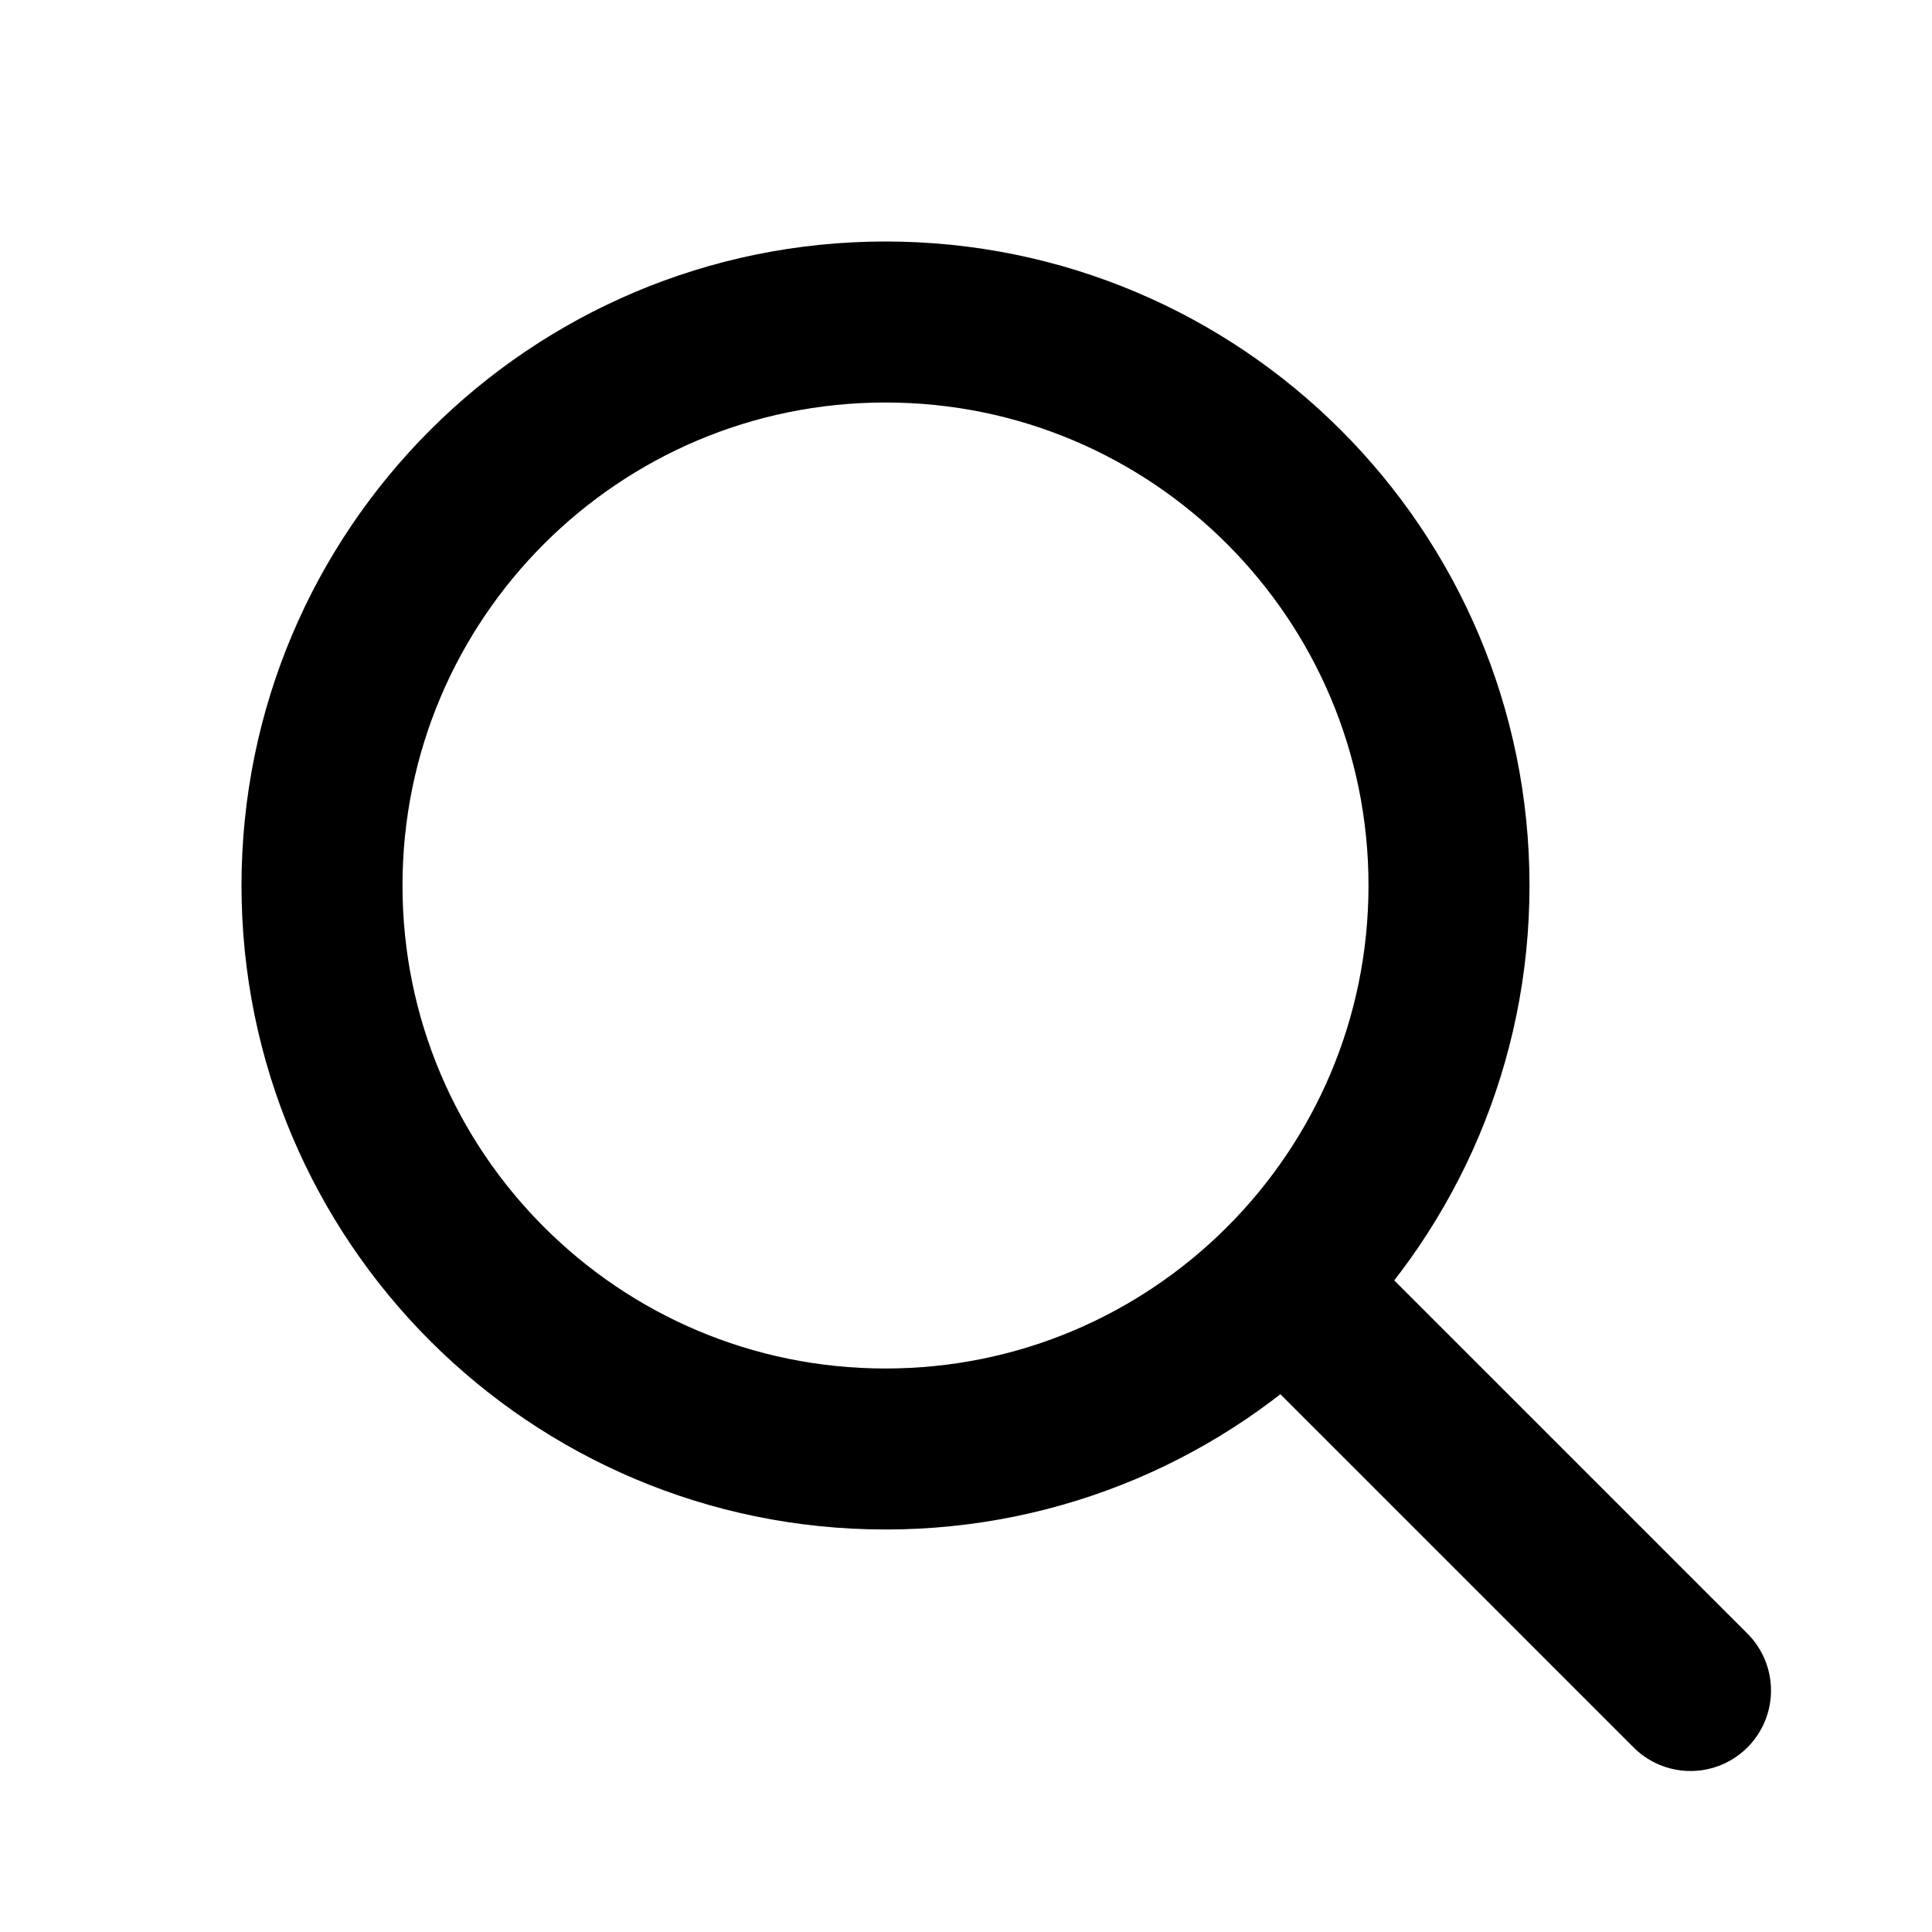
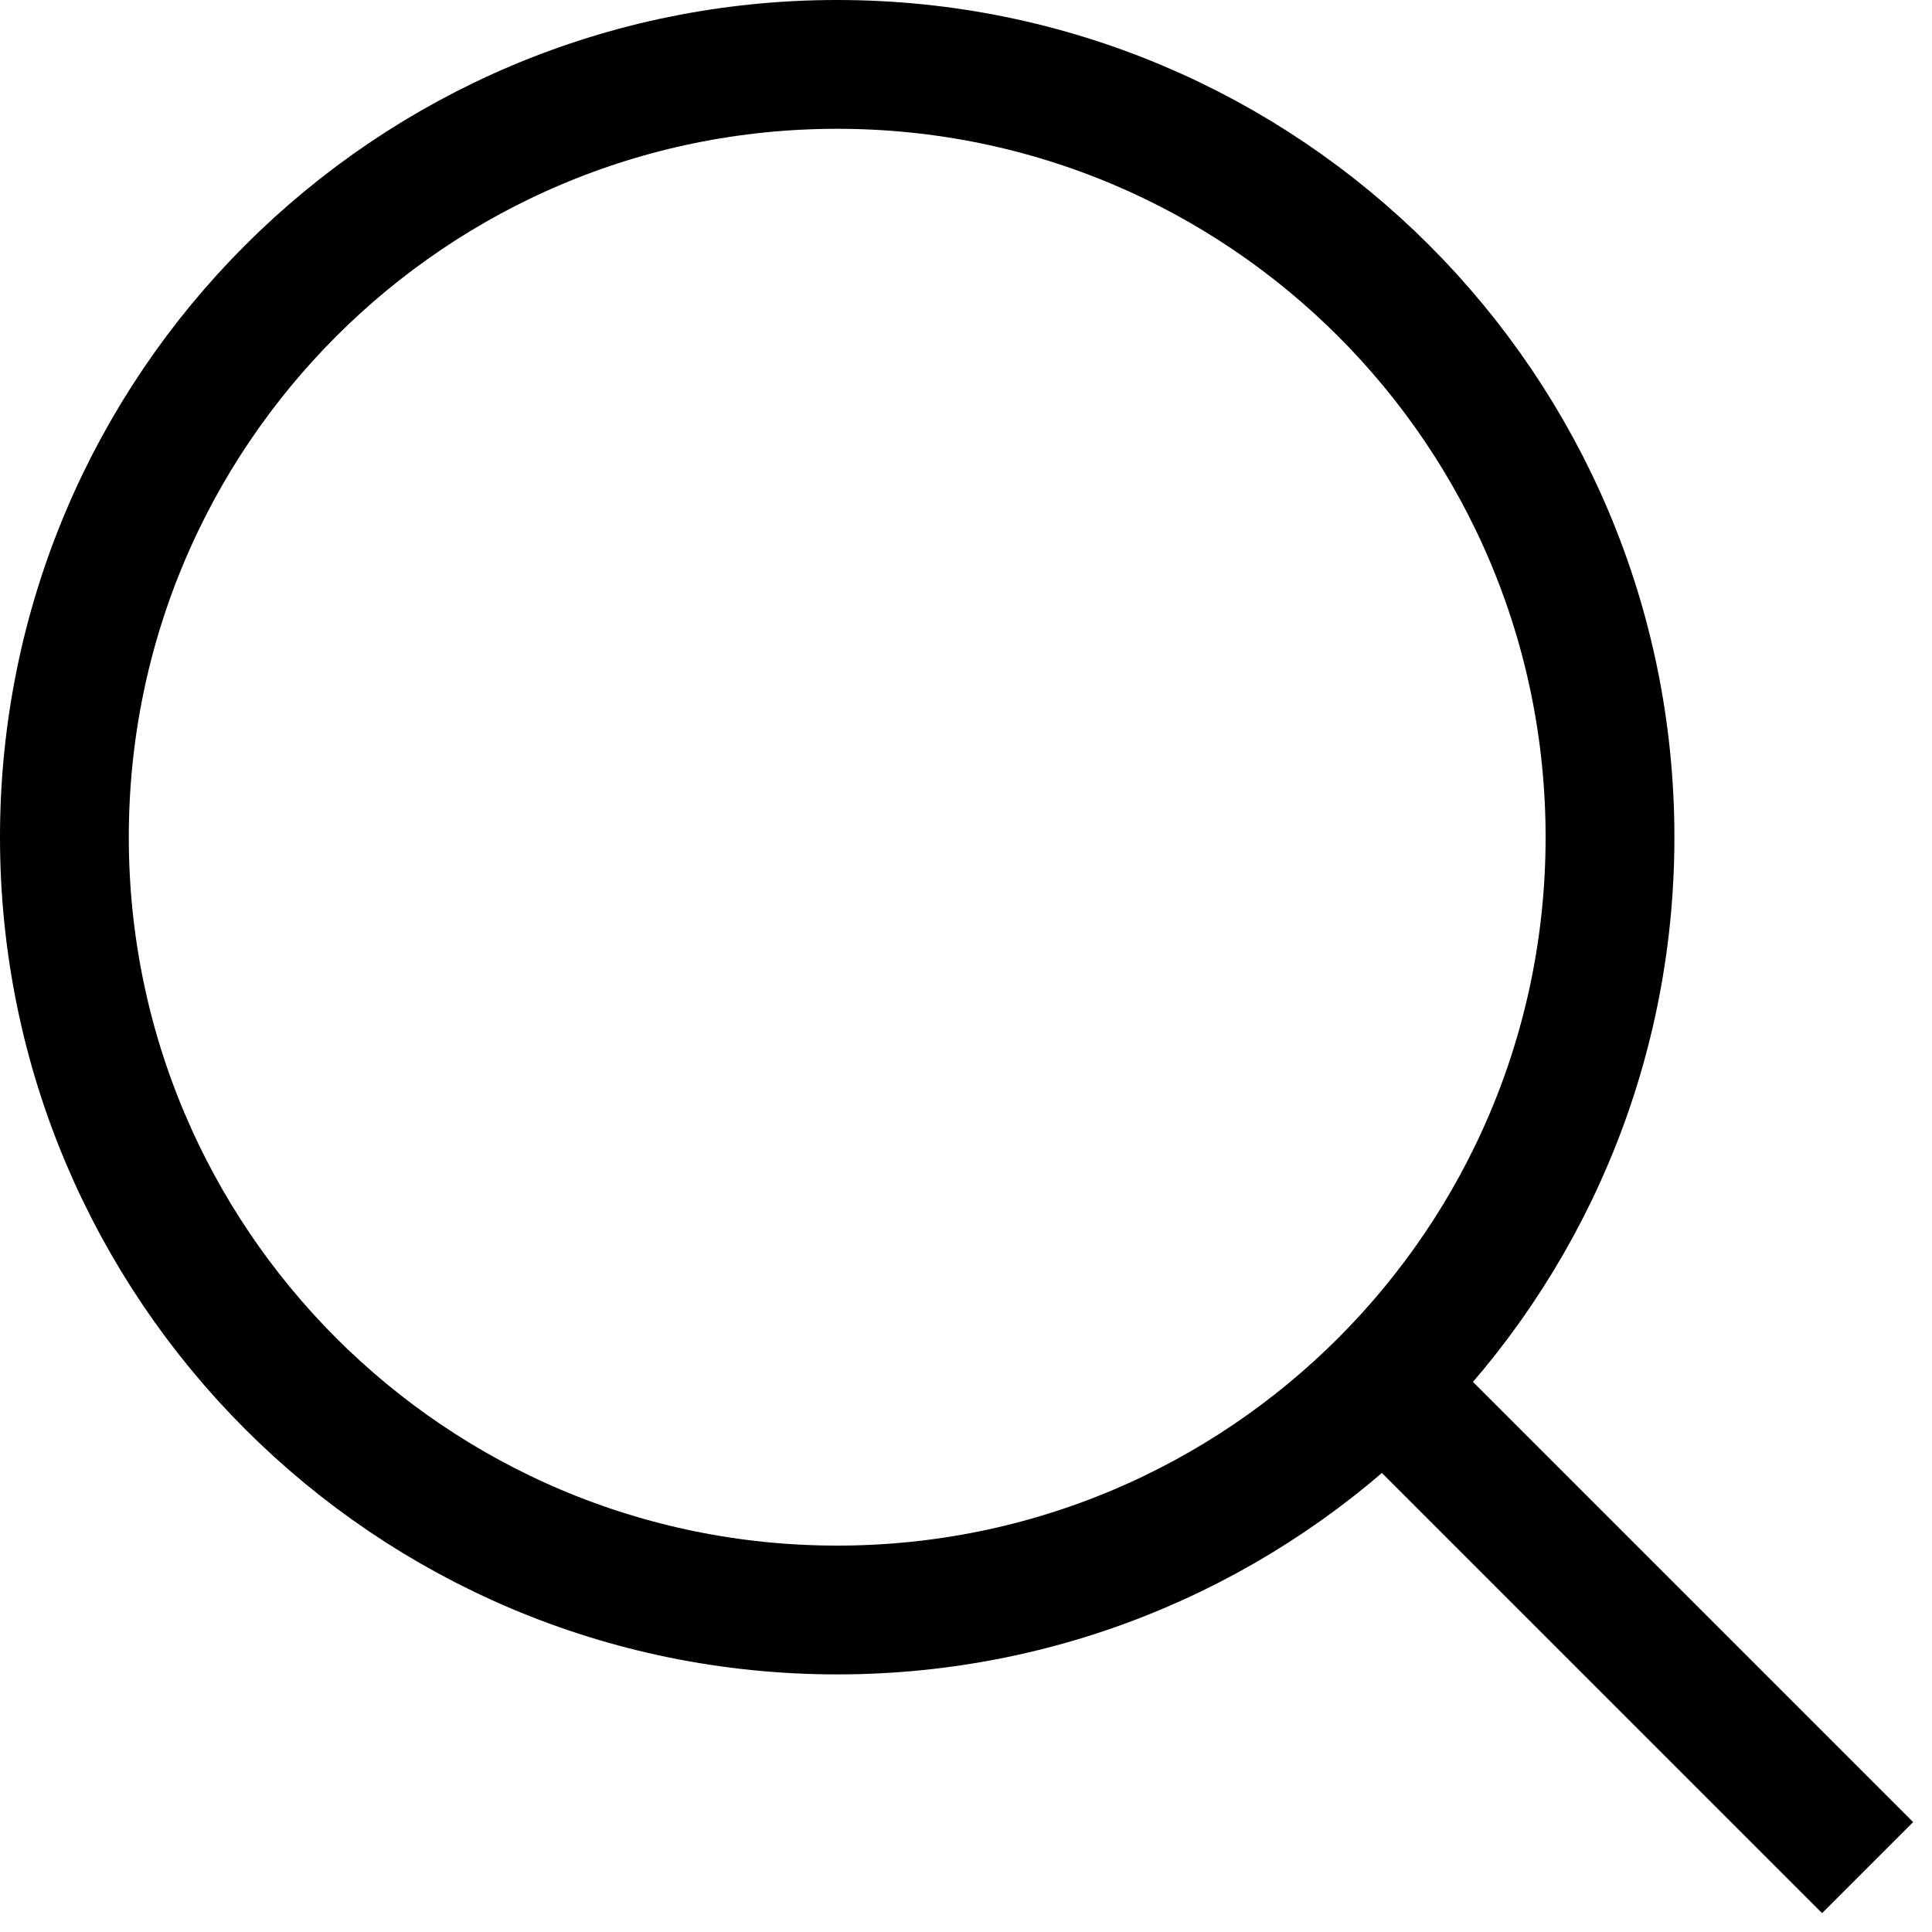
- <svg xmlns="http://www.w3.org/2000/svg" viewBox="0 0 24 24" fill="none">
-   <circle cx="11" cy="11" r="7" stroke="currentColor" stroke-width="2" />
-   <path d="M16.5 16.5L21 21" stroke="currentColor" stroke-width="2" stroke-linecap="round" />
+ <svg xmlns="http://www.w3.org/2000/svg" width="800px" height="800px" viewBox="0 0 15 15" fill="none">
+   <path d="M14.5 14.5L10.5 10.5M6.5 12.5C3.186 12.5 0.5 9.814 0.5 6.5C0.5 3.186 3.186 0.5 6.5 0.5C9.814 0.5 12.5 3.186 12.5 6.5C12.5 9.814 9.814 12.5 6.5 12.5Z" stroke="#000000" />
</svg>
